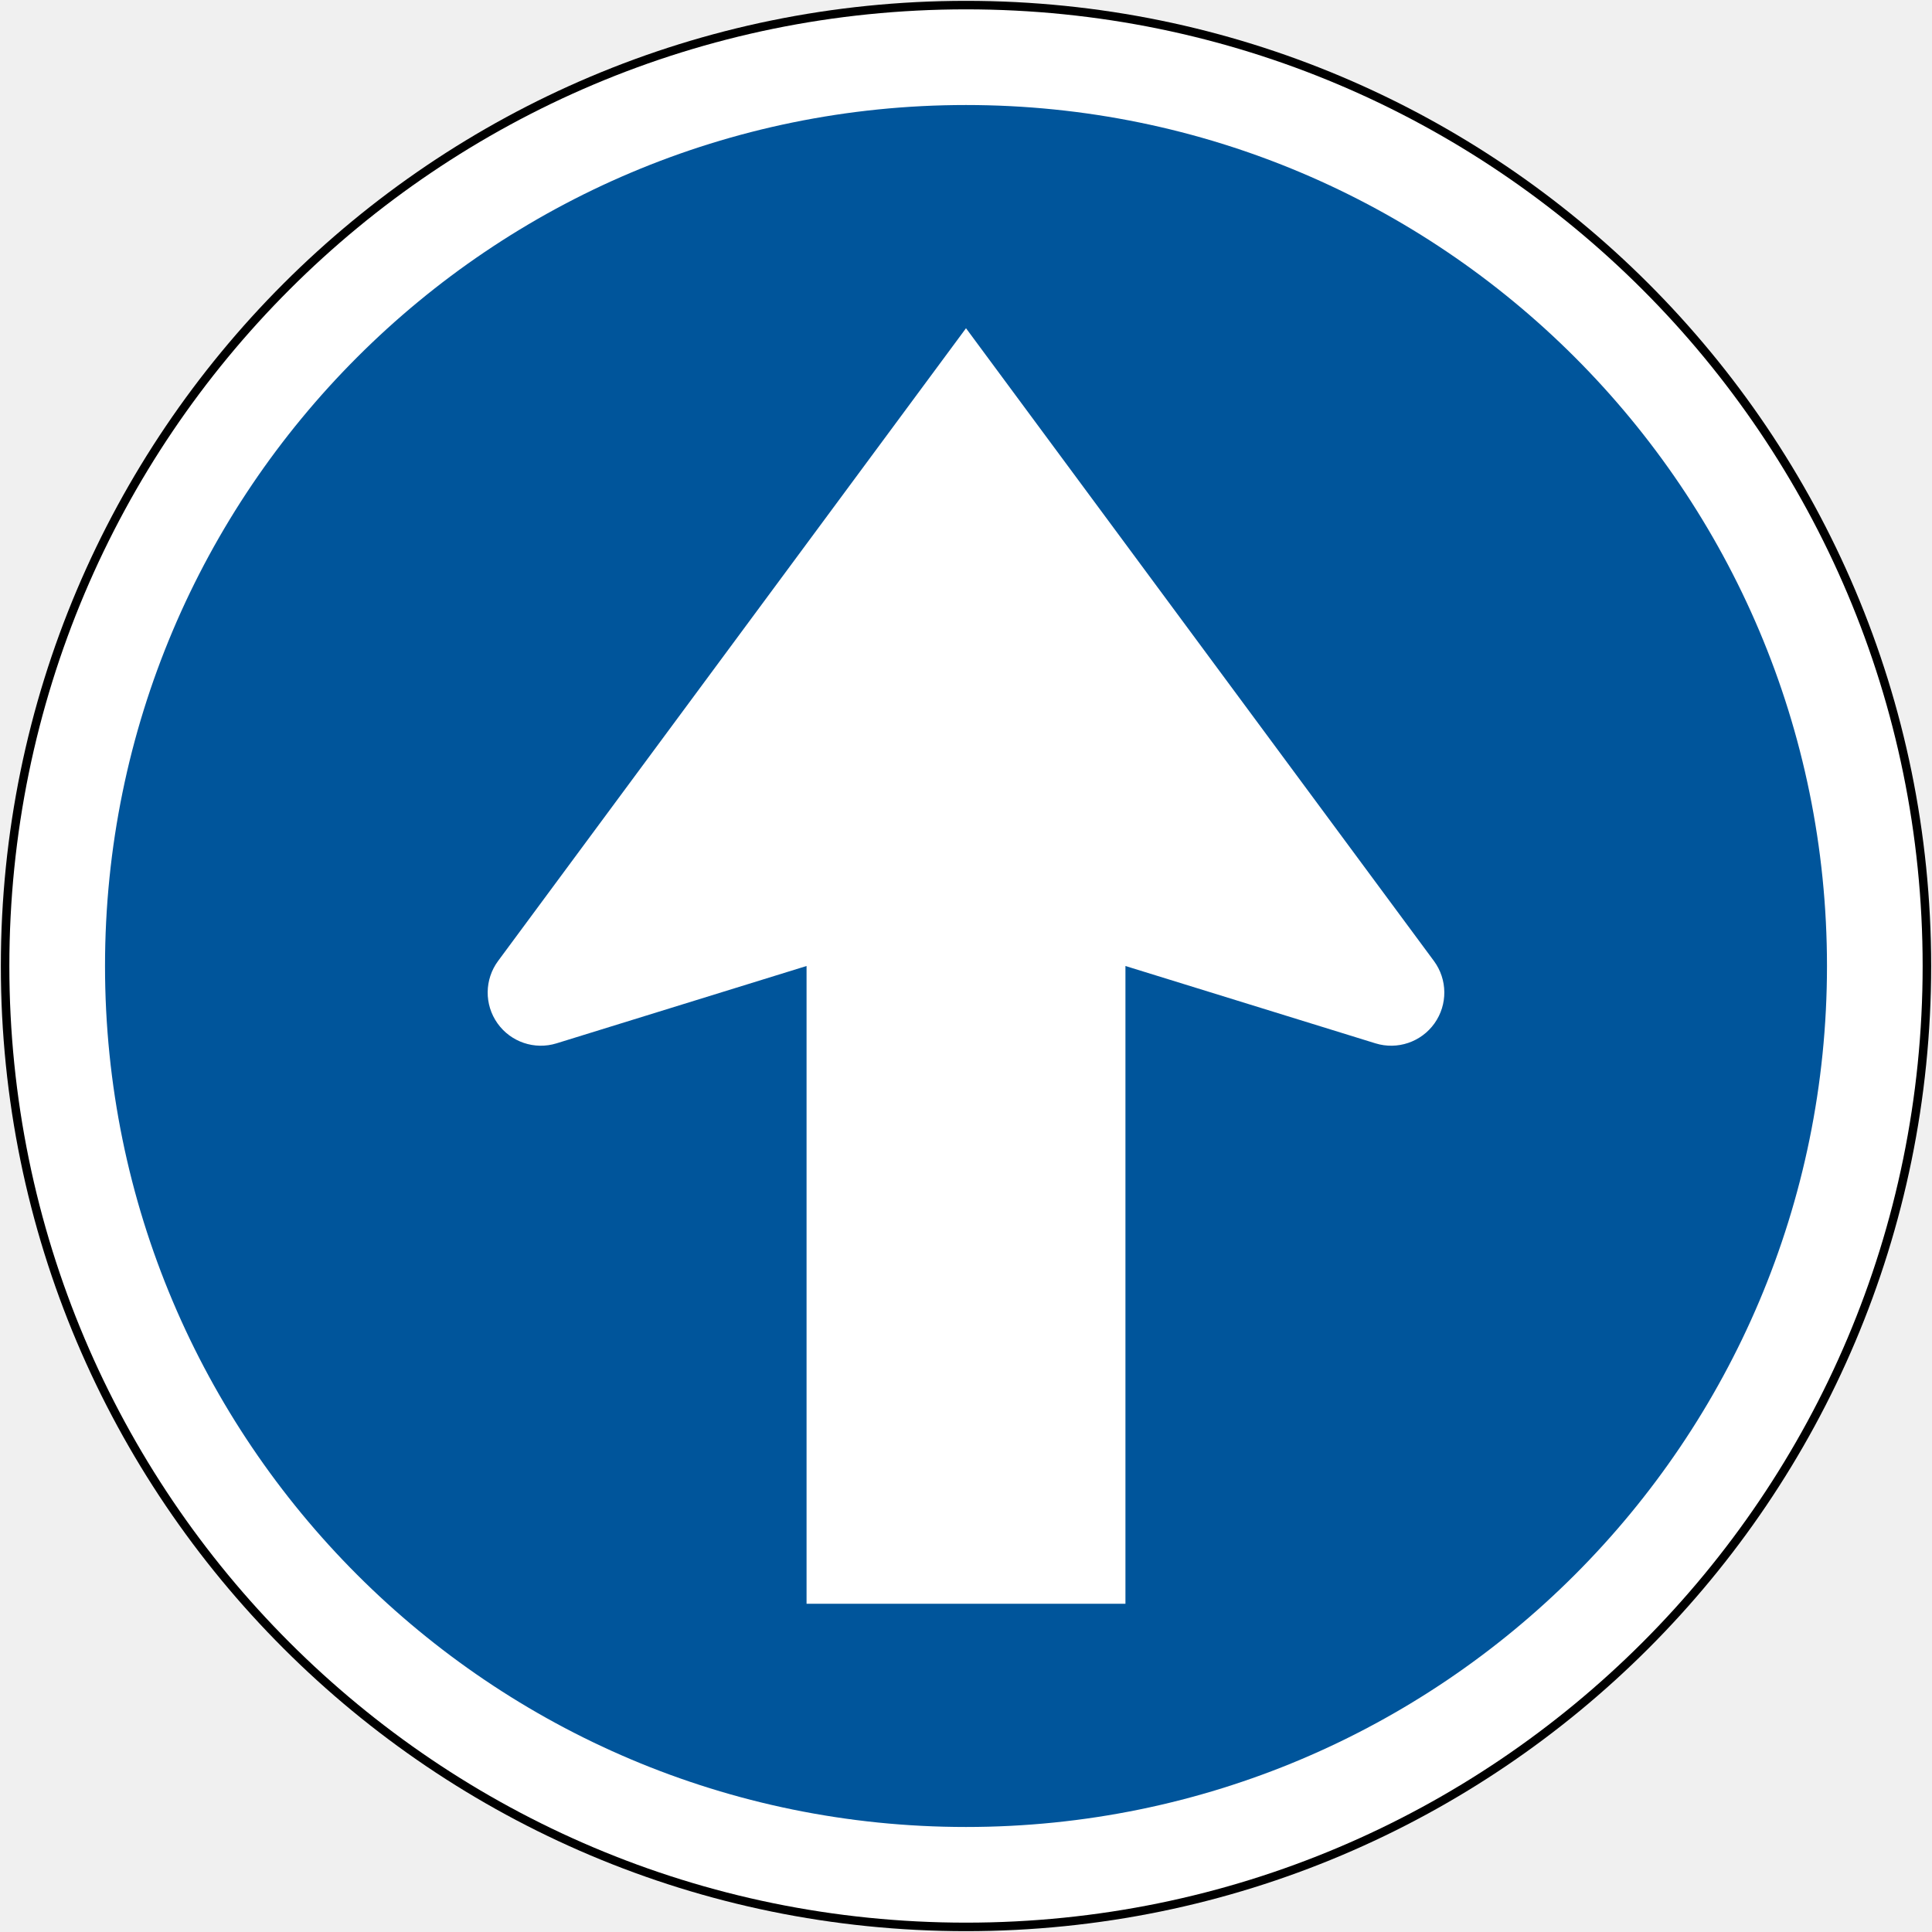
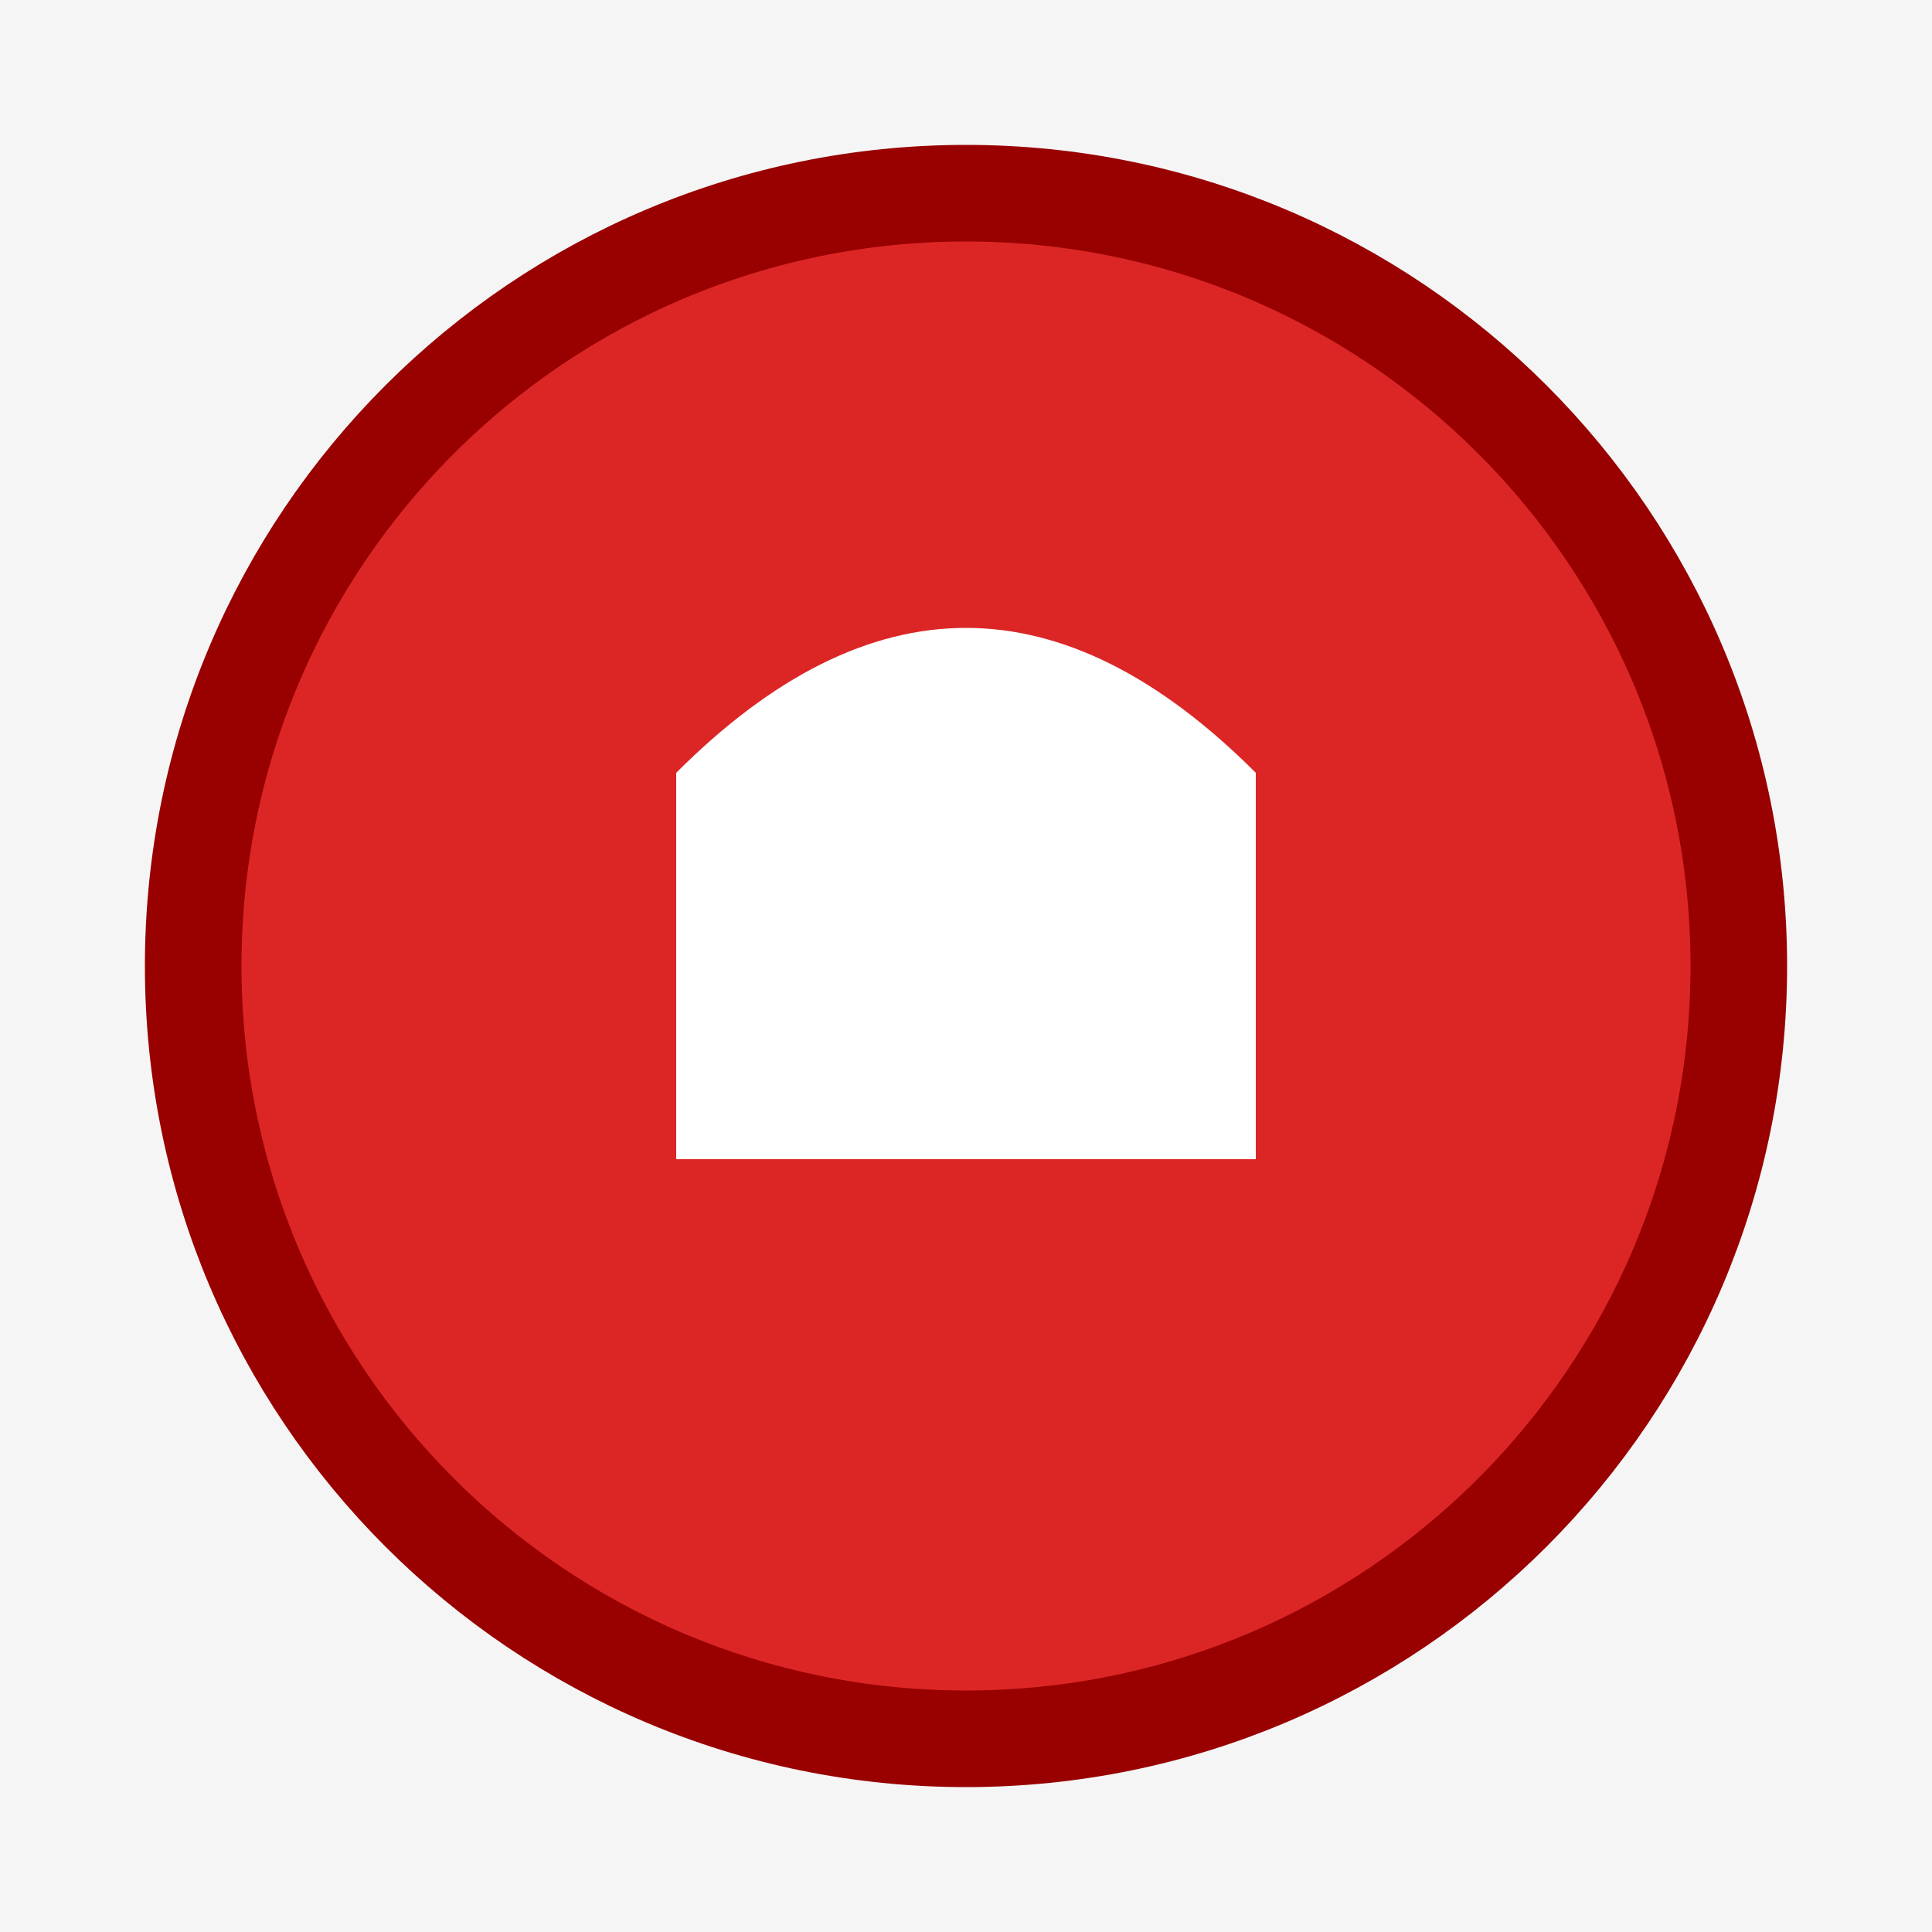
- <svg xmlns="http://www.w3.org/2000/svg" width="908.8" height="908.8" viewBox="0 0 908.8 908.8" id="svg2" version="1.1">
-   <defs id="defs4" />
-   <g id="layer1" transform="translate(0,-143.5621)">
-     <circle style="fill:#000000;fill-opacity:1;stroke:none;stroke-width:12;stroke-miterlimit:2.613;stroke-dasharray:none;stroke-opacity:1" id="path4136" cx="454.4" cy="597.962" r="454" />
-     <circle r="450" cy="597.962" cx="454.4" id="circle4138" style="fill:#ffffff;fill-opacity:1;stroke:none;stroke-width:12;stroke-miterlimit:2.613;stroke-dasharray:none;stroke-opacity:1" />
-     <circle style="fill:#00559b;fill-opacity:1;stroke:none;stroke-width:12;stroke-miterlimit:2.613;stroke-dasharray:none;stroke-opacity:1" id="circle4140" cx="454.4" cy="597.962" r="405" />
-     <flowRoot xml:space="preserve" id="flowRoot4142" style="font-style:normal;font-weight:normal;font-size:40px;line-height:125%;font-family:sans-serif;letter-spacing:0px;word-spacing:0px;fill:#000000;fill-opacity:1;stroke:none;stroke-width:1px;stroke-linecap:butt;stroke-linejoin:miter;stroke-opacity:1">
-       <flowRegion id="flowRegion4144">
-         <rect id="rect4146" width="159.604" height="284.863" x="-395.98" y="193.733" />
-       </flowRegion>
-       <flowPara id="flowPara4148" />
-     </flowRoot>
-     <g style="font-style:normal;font-variant:normal;font-weight:normal;font-stretch:normal;font-size:276.383px;line-height:125%;font-family:'DIN 1451 Mittelschrift';-inkscape-font-specification:'DIN 1451 Mittelschrift';letter-spacing:0px;word-spacing:0px;fill:#000000;fill-opacity:1;stroke:none;stroke-width:5;stroke-linecap:butt;stroke-linejoin:miter;stroke-miterlimit:4;stroke-dasharray:none;stroke-opacity:1" id="text4170" />
-     <g style="font-style:normal;font-variant:normal;font-weight:normal;font-stretch:normal;font-size:594.224px;line-height:125%;font-family:'DIN 1451 Mittelschrift';-inkscape-font-specification:'DIN 1451 Mittelschrift';letter-spacing:0px;word-spacing:0px;fill:#000000;fill-opacity:1;stroke:#000000;stroke-width:10;stroke-linecap:butt;stroke-linejoin:miter;stroke-miterlimit:4;stroke-dasharray:none;stroke-opacity:1" id="text5413" transform="translate(-9.999996,0)" />
-     <path style="color:#000000;font-style:normal;font-variant:normal;font-weight:normal;font-stretch:normal;font-size:medium;line-height:normal;font-family:sans-serif;text-indent:0;text-align:start;text-decoration:none;text-decoration-line:none;text-decoration-style:solid;text-decoration-color:#000000;letter-spacing:normal;word-spacing:normal;text-transform:none;direction:ltr;block-progression:tb;writing-mode:lr-tb;baseline-shift:baseline;text-anchor:start;white-space:normal;clip-rule:nonzero;display:inline;overflow:visible;visibility:visible;opacity:1;isolation:auto;mix-blend-mode:normal;color-interpolation:sRGB;color-interpolation-filters:linearRGB;solid-color:#000000;solid-opacity:1;fill:#ffffff;fill-opacity:1;fill-rule:nonzero;stroke:none;stroke-width:50;stroke-linecap:butt;stroke-linejoin:round;stroke-miterlimit:4;stroke-dasharray:none;stroke-dashoffset:0;stroke-opacity:1;color-rendering:auto;image-rendering:auto;shape-rendering:auto;text-rendering:auto;enable-background:accumulate" d="m 674.507,595.601 c 6.42,8.69 6.532,20.521 0.277,29.331 -6.255,8.81 -17.461,12.605 -27.782,9.409 L 529.4,597.962 l 0,300 -150,0 1e-5,-300 -117.604,36.38 c -10.321,3.195 -21.526,-0.601 -27.78,-9.411 -6.254,-8.809 -6.143,-20.64 0.277,-29.33 l 220.108,-297.64 z" id="rect4169" />
-   </g>
+ <svg xmlns="http://www.w3.org/2000/svg" viewBox="0 0 200 200" width="100%" height="100%">
+   <rect width="200" height="200" fill="#f5f5f5" />
+   <circle cx="100" cy="100" r="80" fill="#dc2626" stroke="#990000" stroke-width="10" />
+   <path d="M70 80 Q100 50 130 80 L130 120 L70 120 Z" fill="#ffffff" />
</svg>
